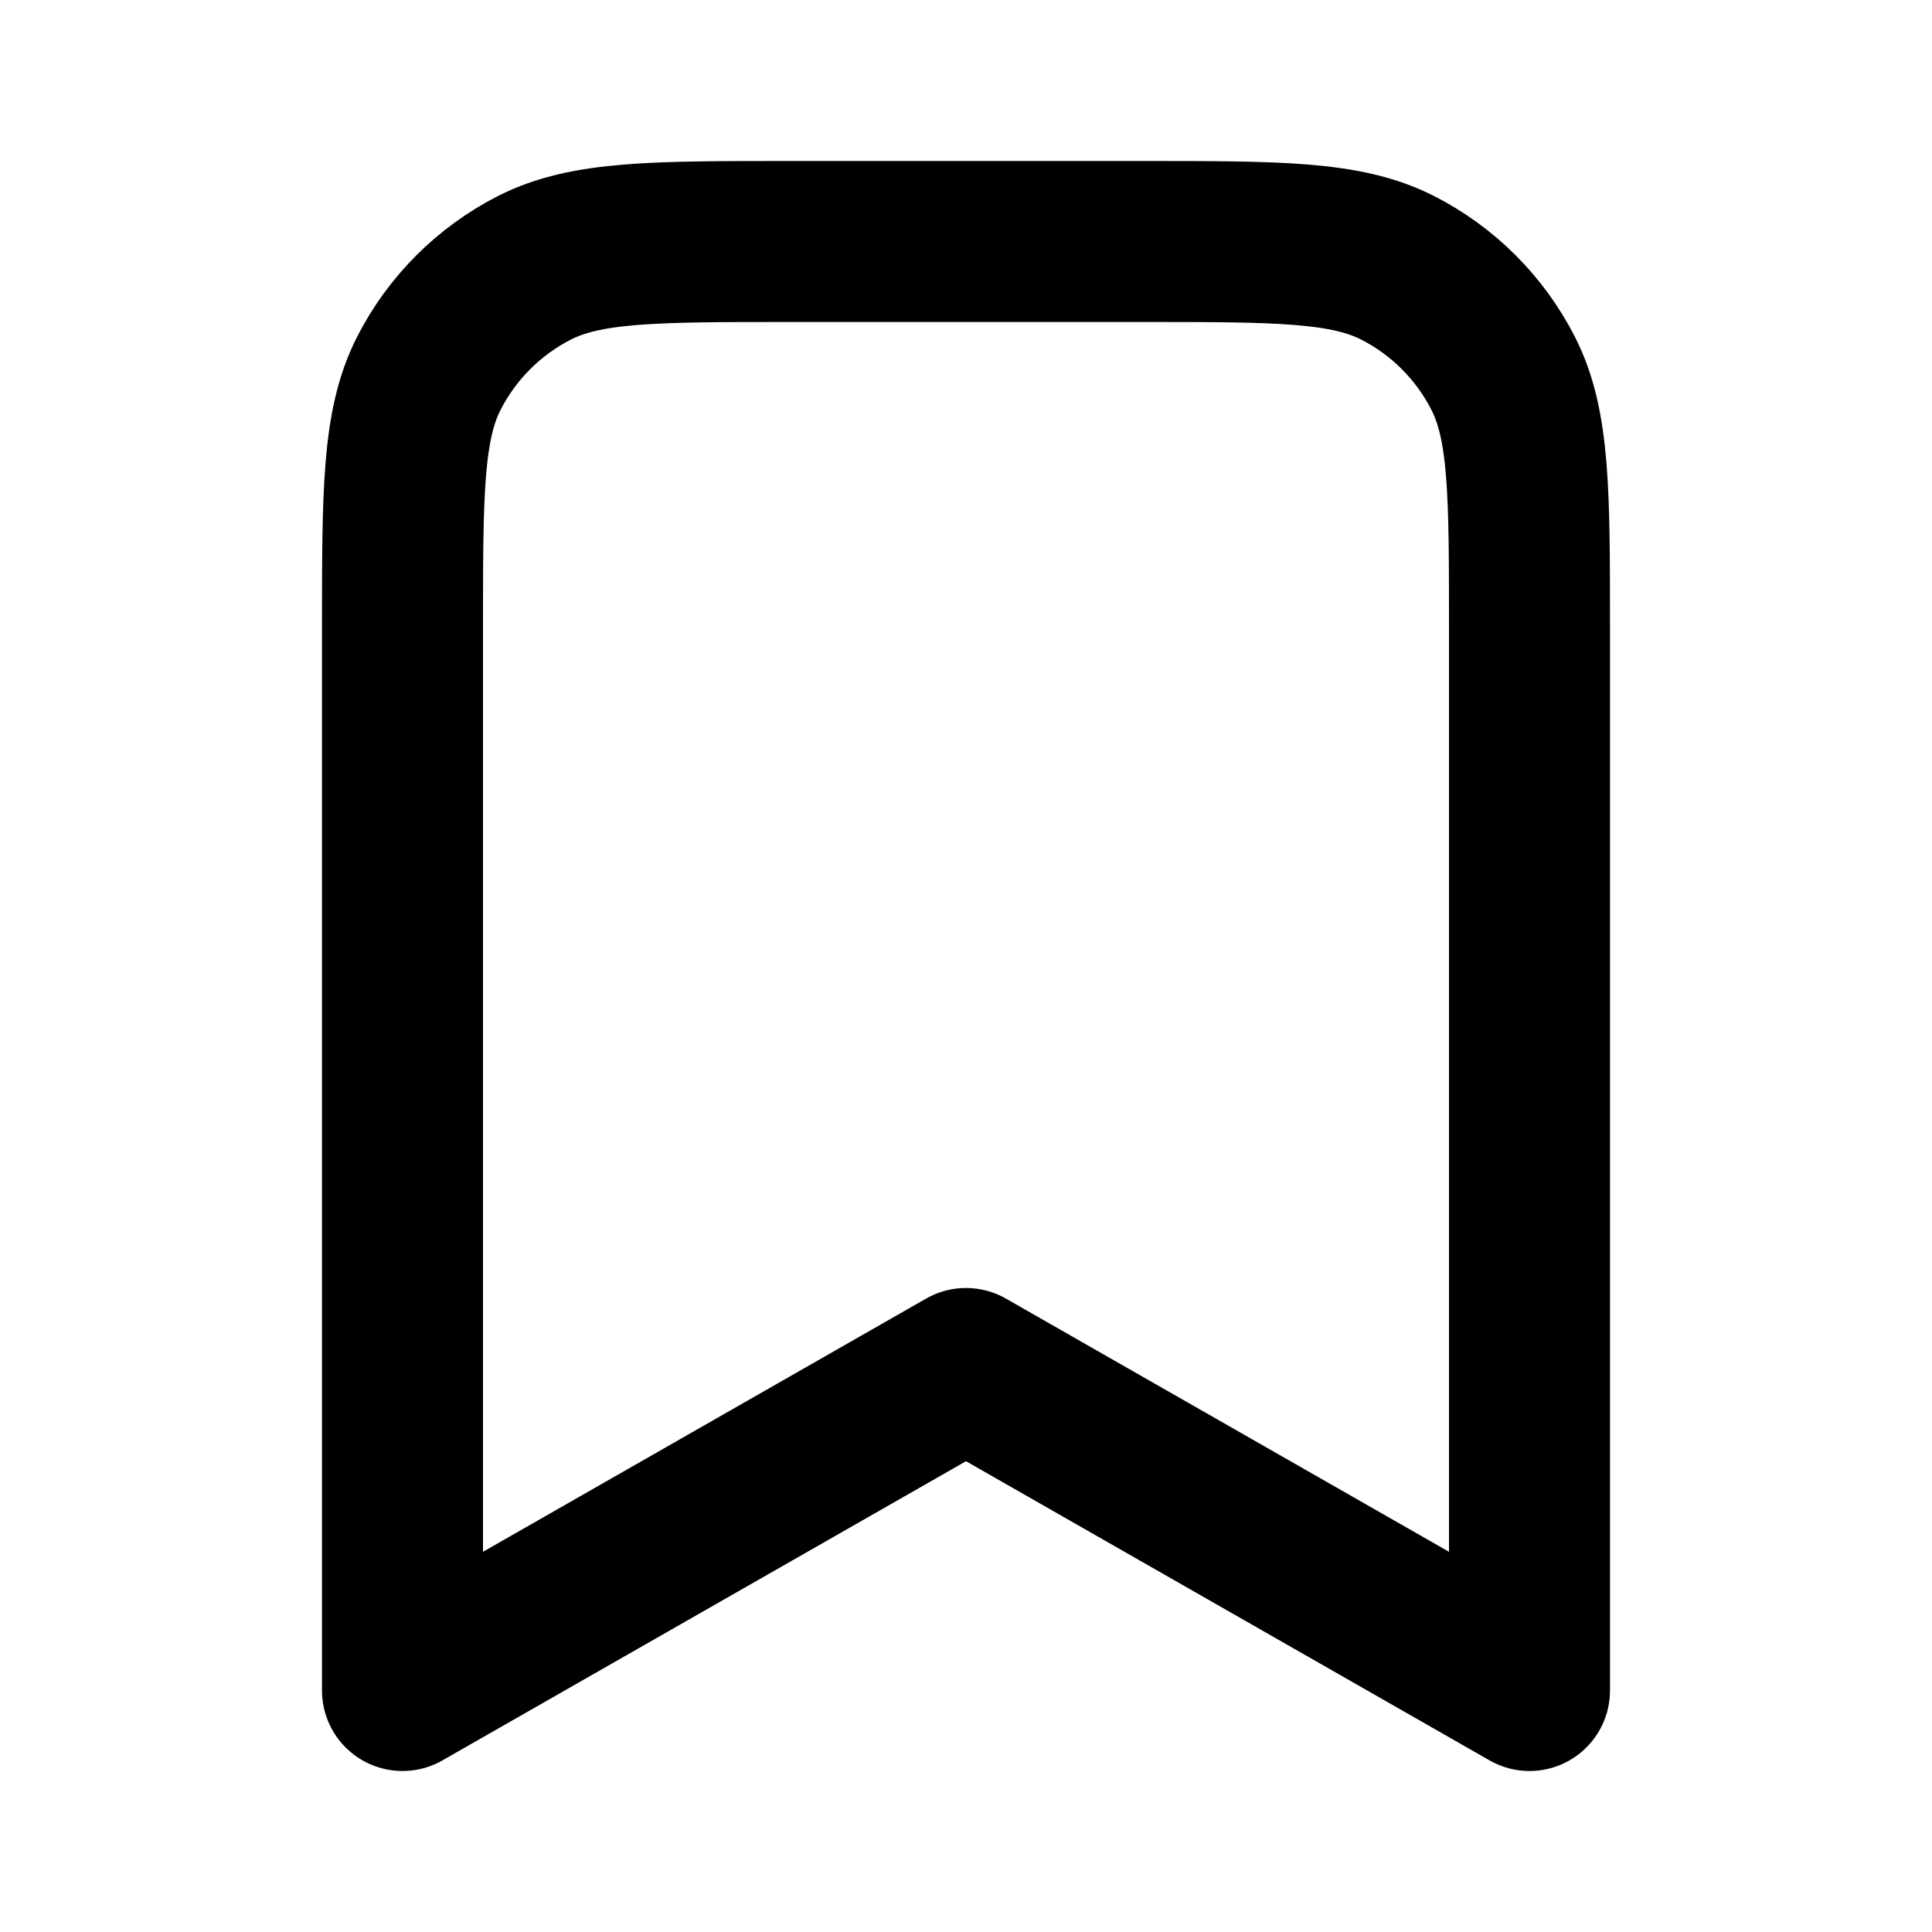
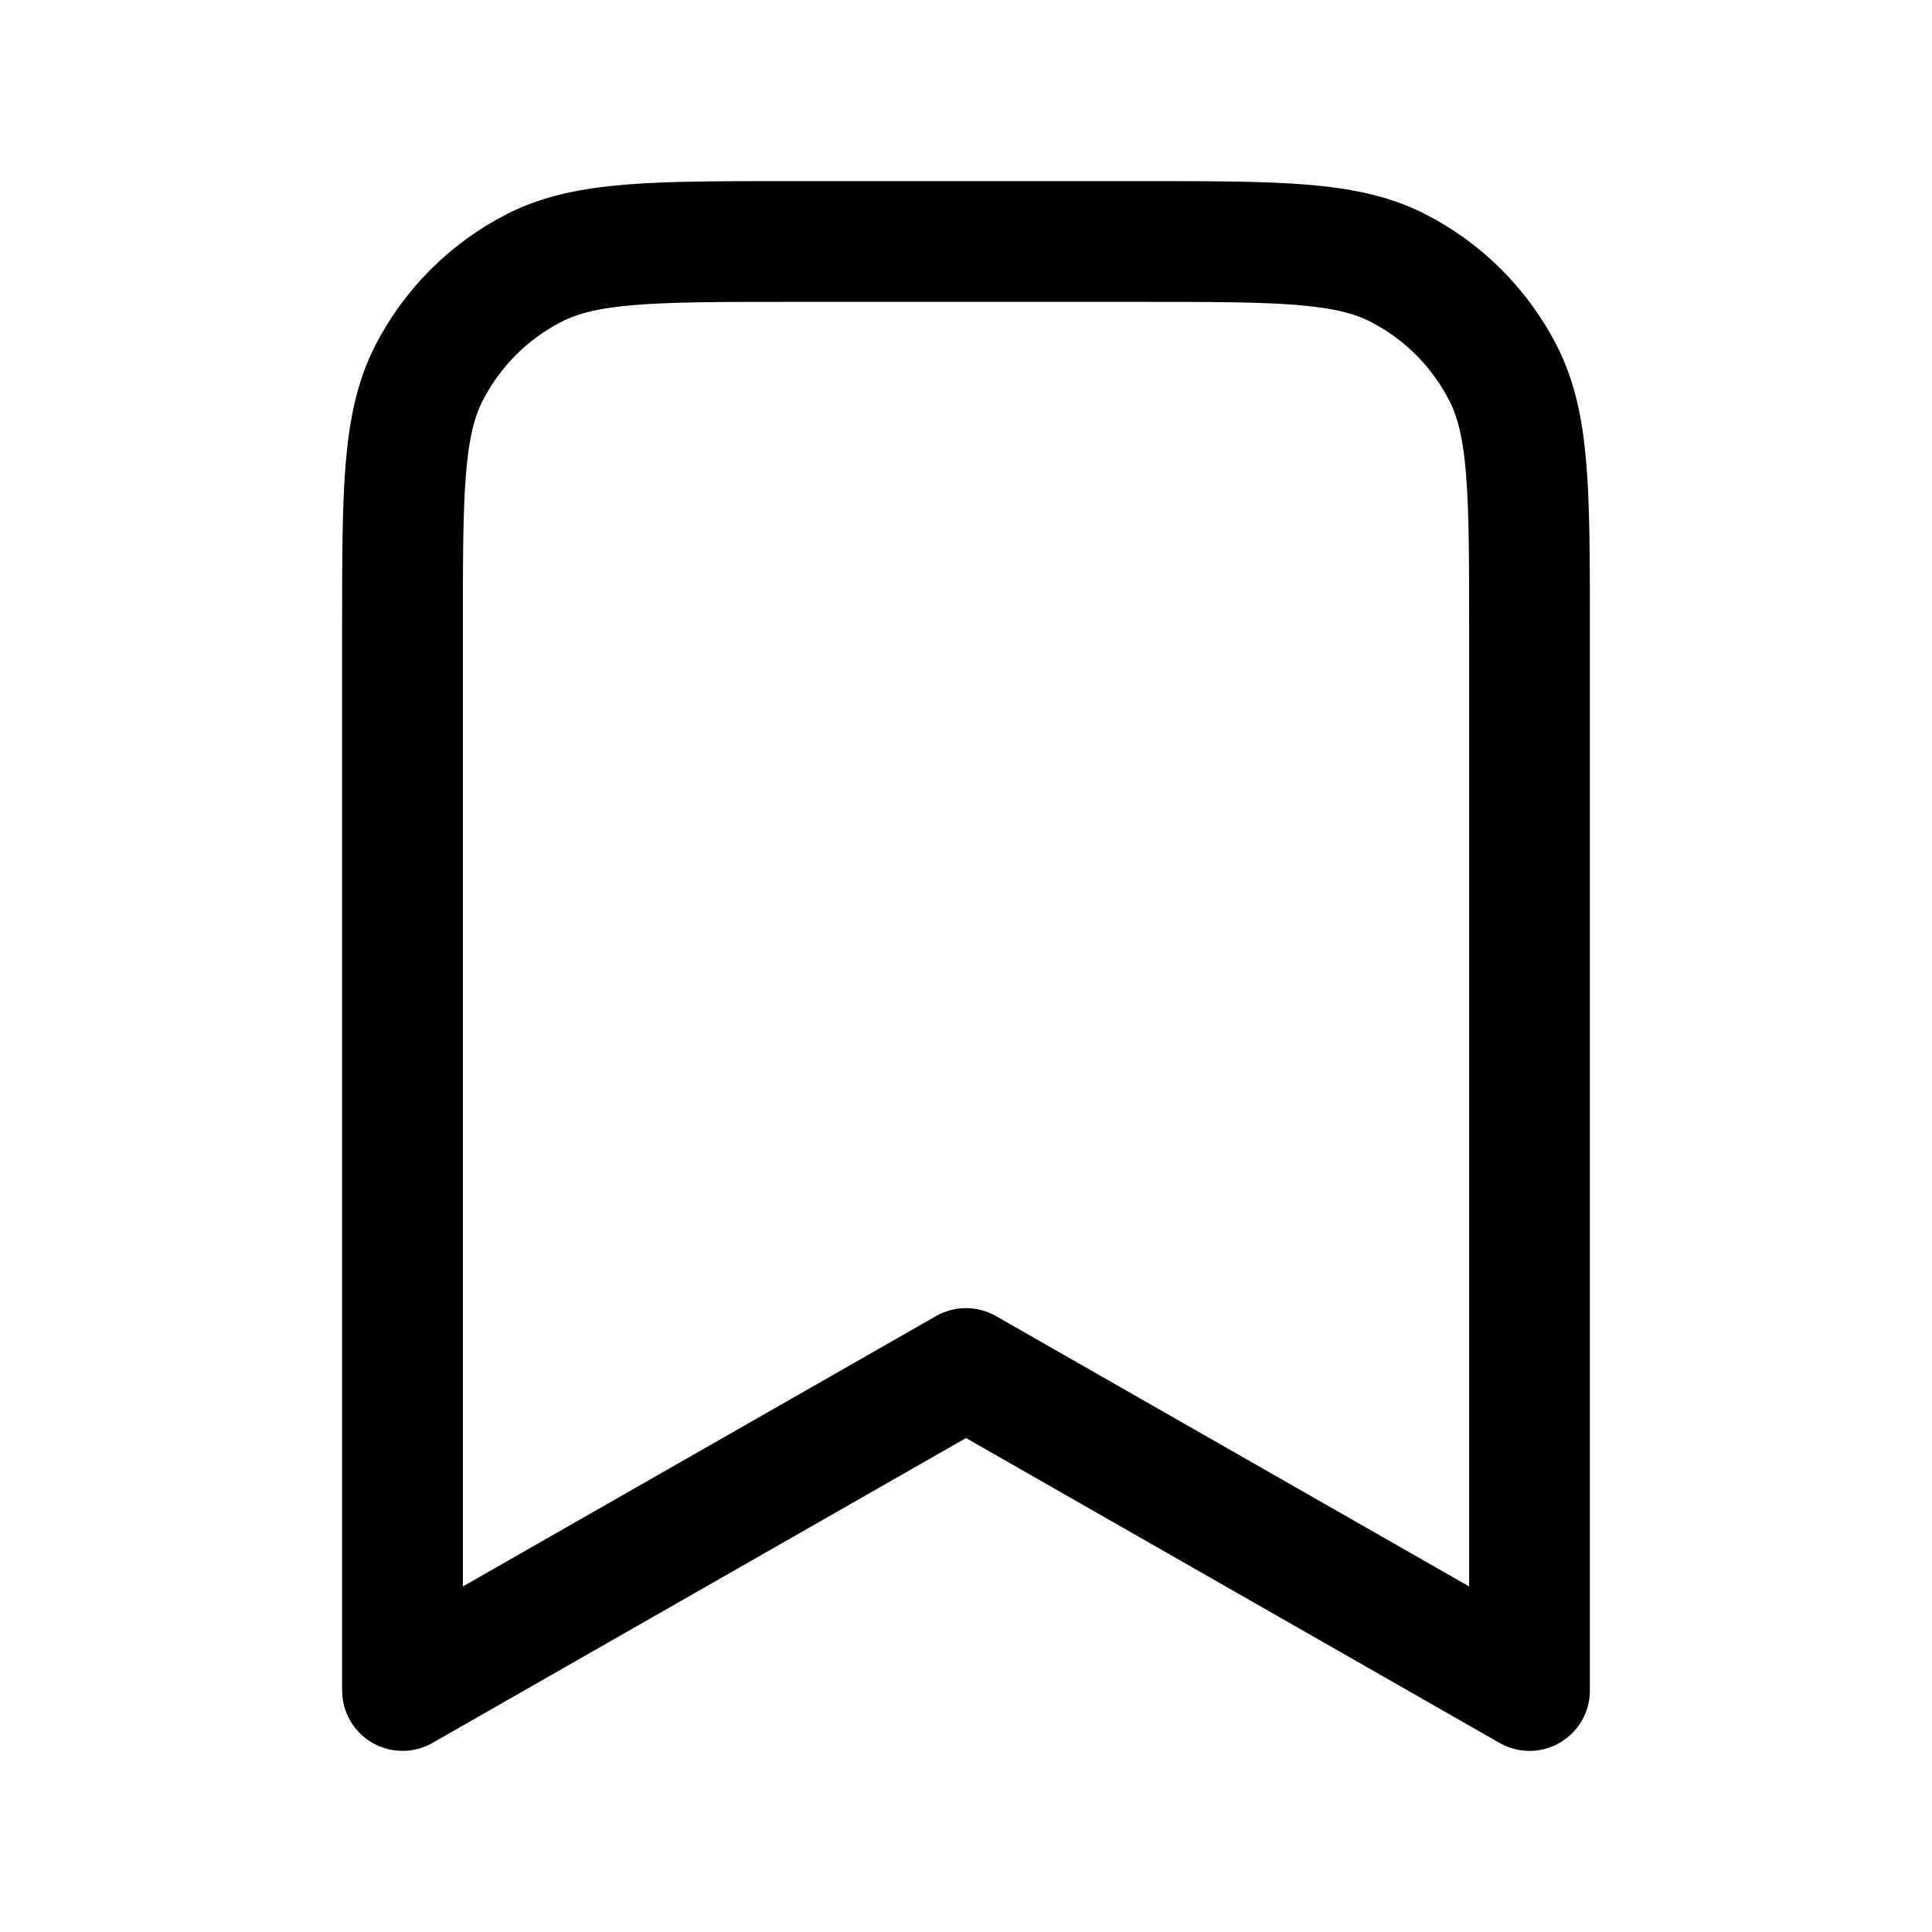
<svg xmlns="http://www.w3.org/2000/svg" width="24" height="24" viewBox="0 0 24 24" fill="none">
-   <path d="M5 7.8C5 6.12 5 5.28 5.327 4.638C5.615 4.074 6.074 3.615 6.638 3.327C7.28 3 8.12 3 9.8 3H14.2C15.88 3 16.72 3 17.362 3.327C17.927 3.615 18.385 4.074 18.673 4.638C19 5.28 19 6.12 19 7.8V21L12 17L5 21V7.8Z" stroke="currentColor" stroke-width="2" stroke-linecap="round" stroke-linejoin="round" />
+   <path d="M5 7.8C5 6.12 5 5.28 5.327 4.638C5.615 4.074 6.074 3.615 6.638 3.327C7.28 3 8.12 3 9.8 3H14.2C15.88 3 16.72 3 17.362 3.327C17.927 3.615 18.385 4.074 18.673 4.638C19 5.28 19 6.12 19 7.8V21L12 17L5 21V7.8Z" stroke="currentColor" stroke-width="1.5" stroke-linecap="round" stroke-linejoin="round" />
</svg>
